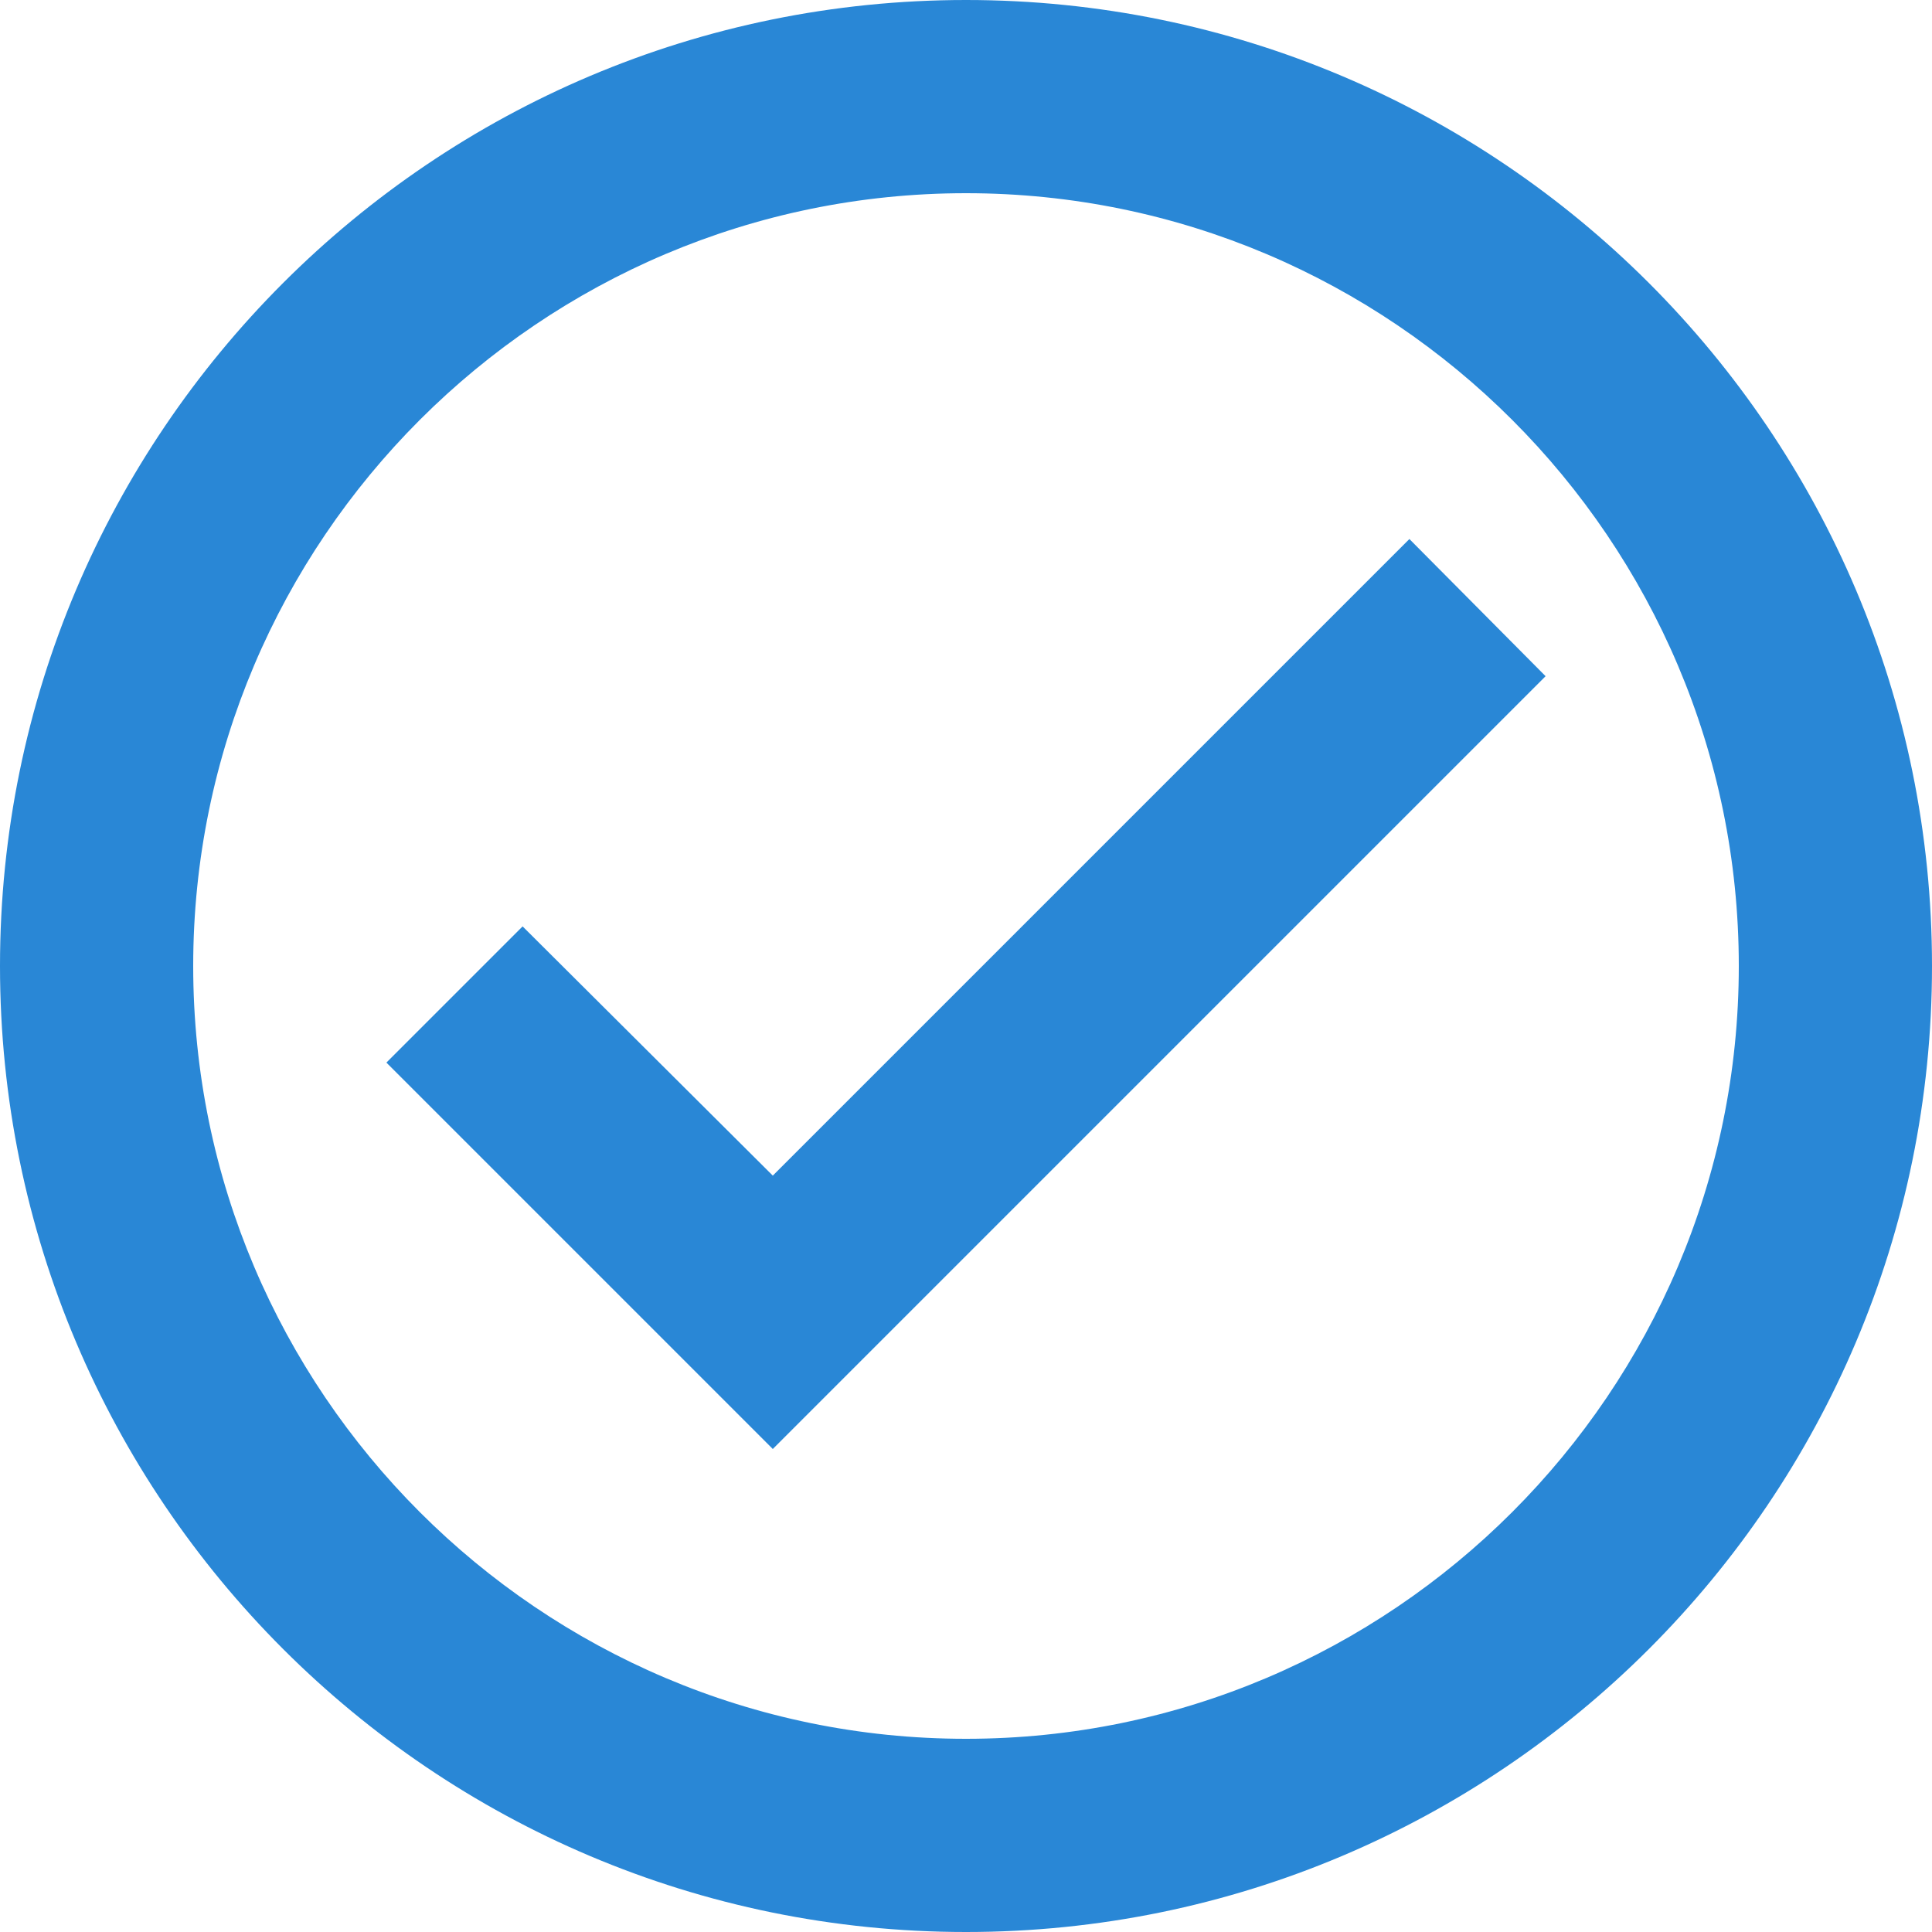
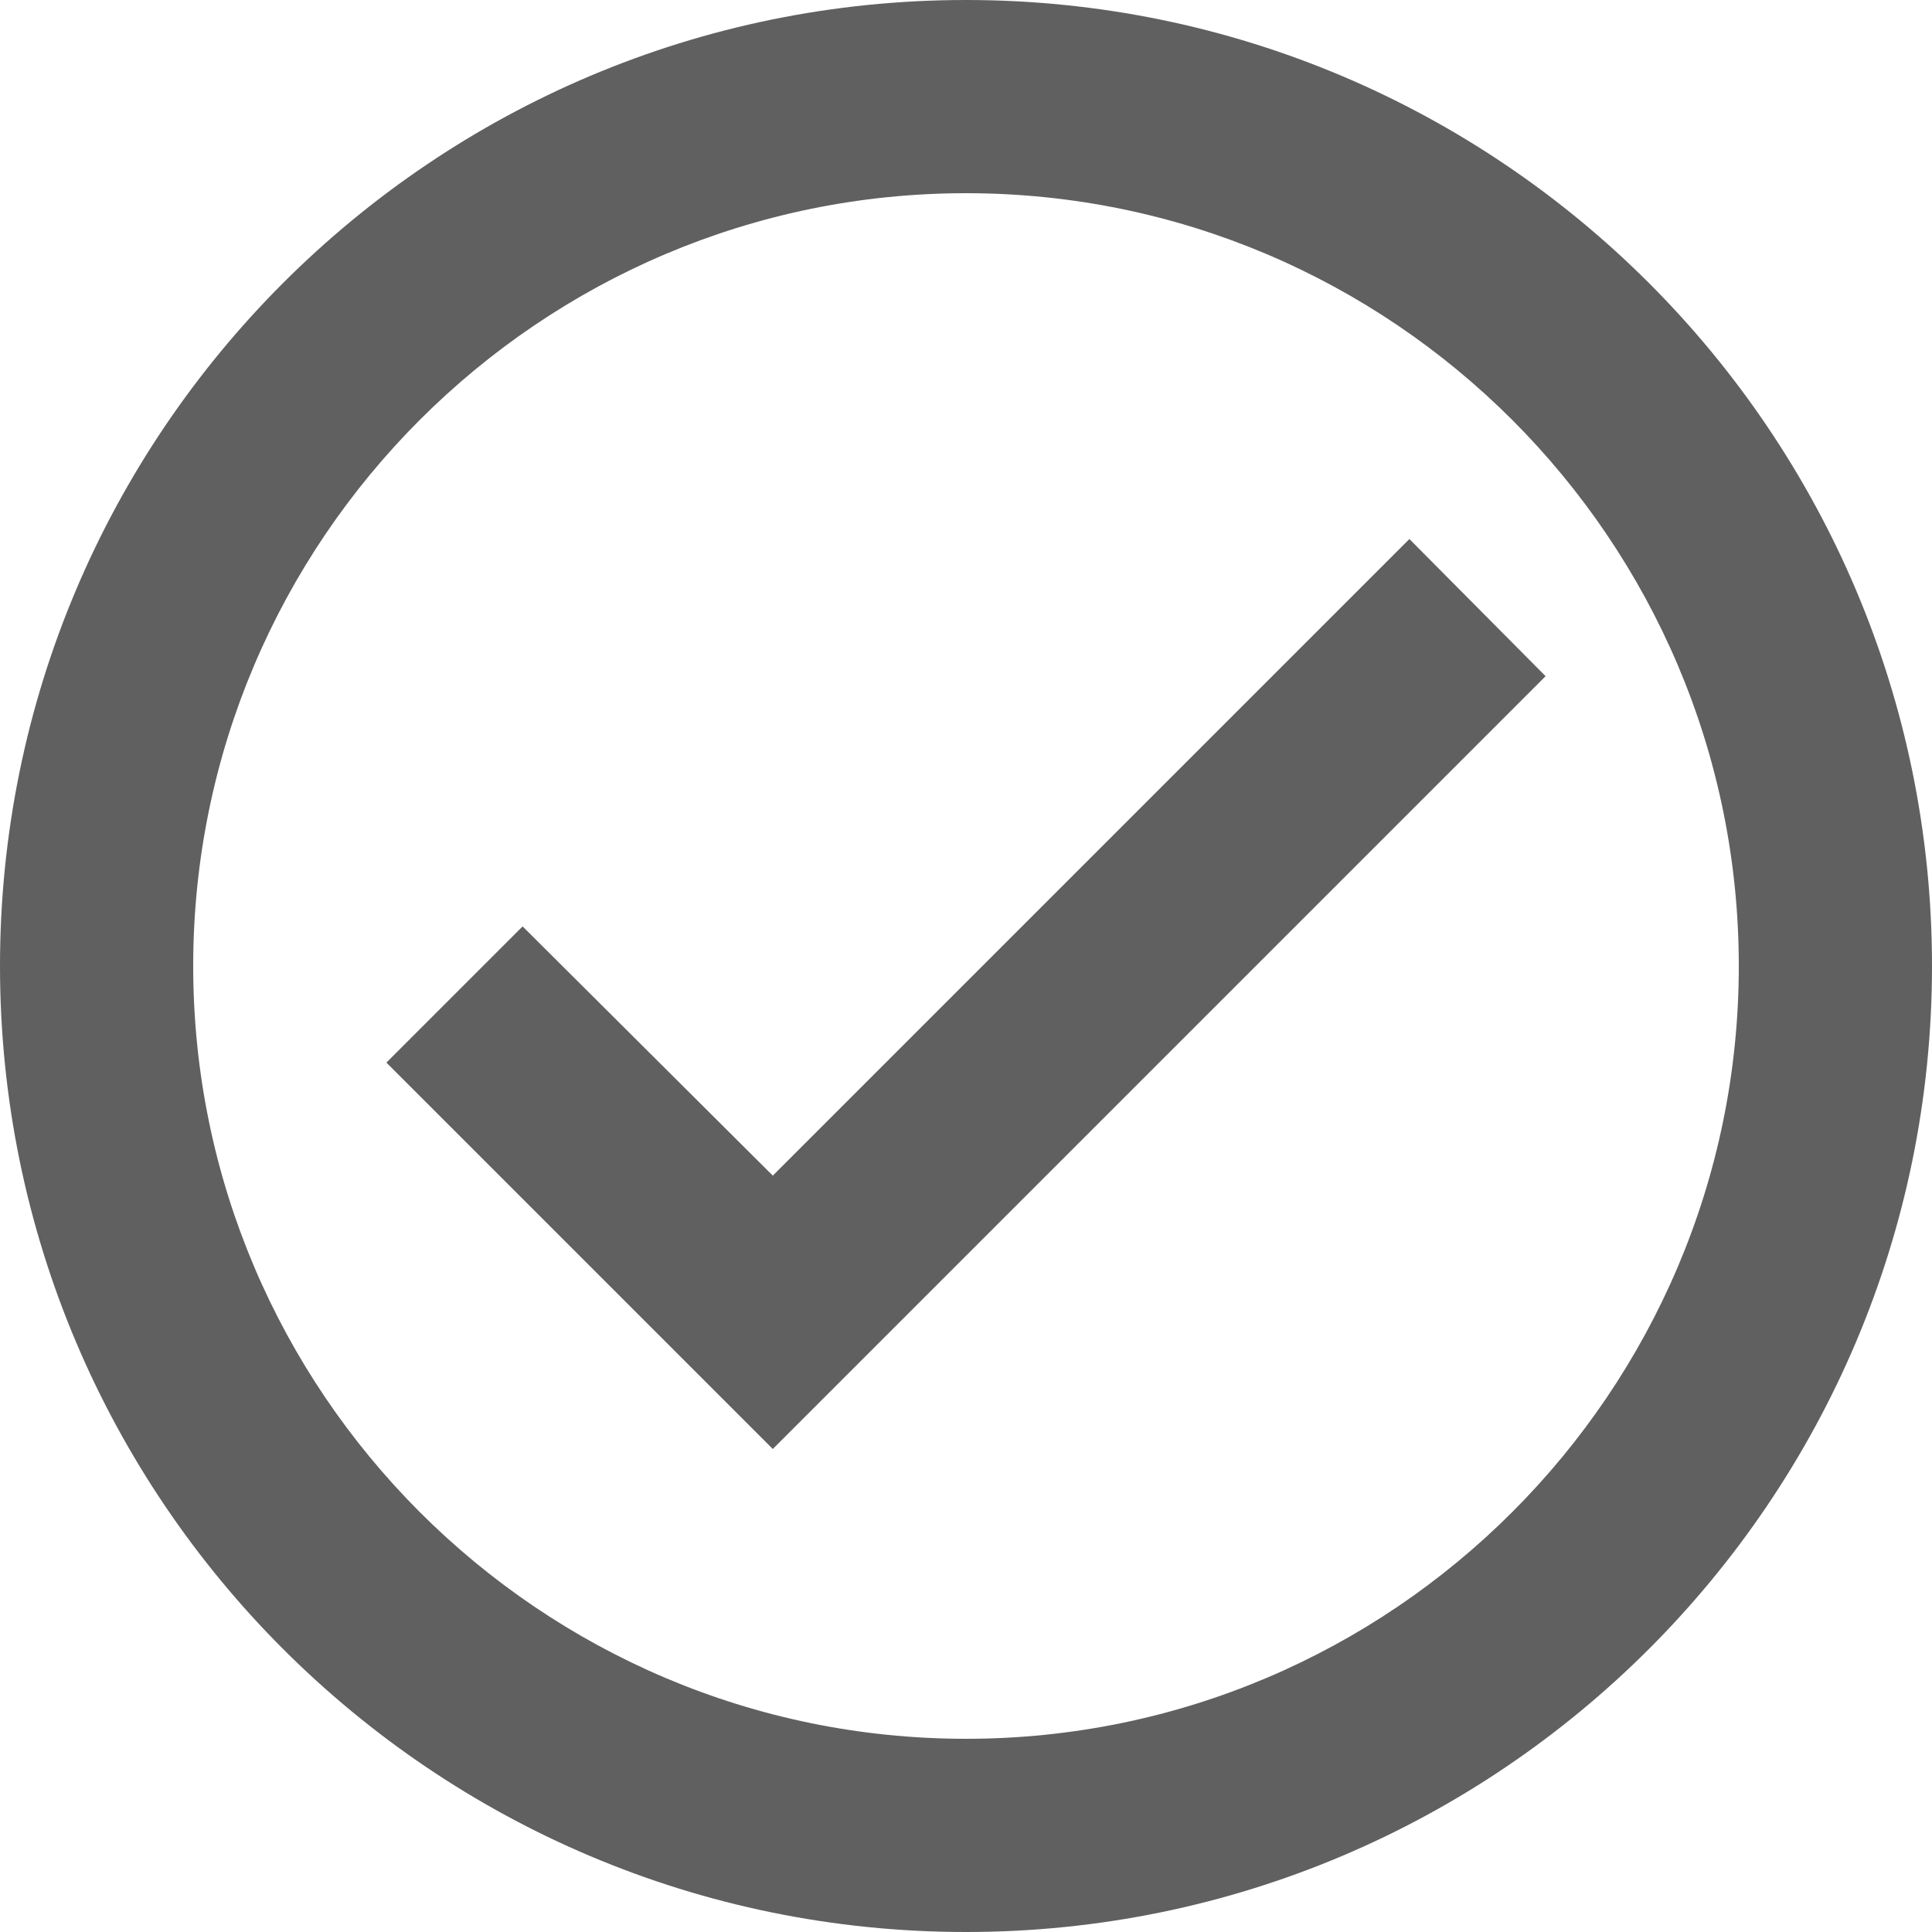
<svg xmlns="http://www.w3.org/2000/svg" width="16" height="16" viewBox="0 0 16 16" fill="none">
-   <path d="M8 0C3.584 0 0 3.584 0 8C0 12.416 3.584 16 8 16C12.416 16 16 12.416 16 8C16 3.584 12.416 0 8 0ZM8 14.4C4.472 14.4 1.6 11.528 1.6 8C1.6 4.472 4.472 1.6 8 1.6C11.528 1.6 14.4 4.472 14.4 8C14.4 11.528 11.528 14.4 8 14.4ZM11.672 4.464L6.4 9.736L4.328 7.672L3.2 8.8L6.4 12L12.8 5.6L11.672 4.464Z" fill="#2987D6" />
+   <path d="M8 0C3.584 0 0 3.584 0 8C0 12.416 3.584 16 8 16C12.416 16 16 12.416 16 8C16 3.584 12.416 0 8 0ZM8 14.4C4.472 14.4 1.6 11.528 1.6 8C1.6 4.472 4.472 1.6 8 1.6C11.528 1.6 14.4 4.472 14.4 8C14.4 11.528 11.528 14.4 8 14.4ZM11.672 4.464L6.4 9.736L4.328 7.672L3.2 8.8L6.4 12L12.8 5.6L11.672 4.464Z" fill="#606060" />
</svg>
